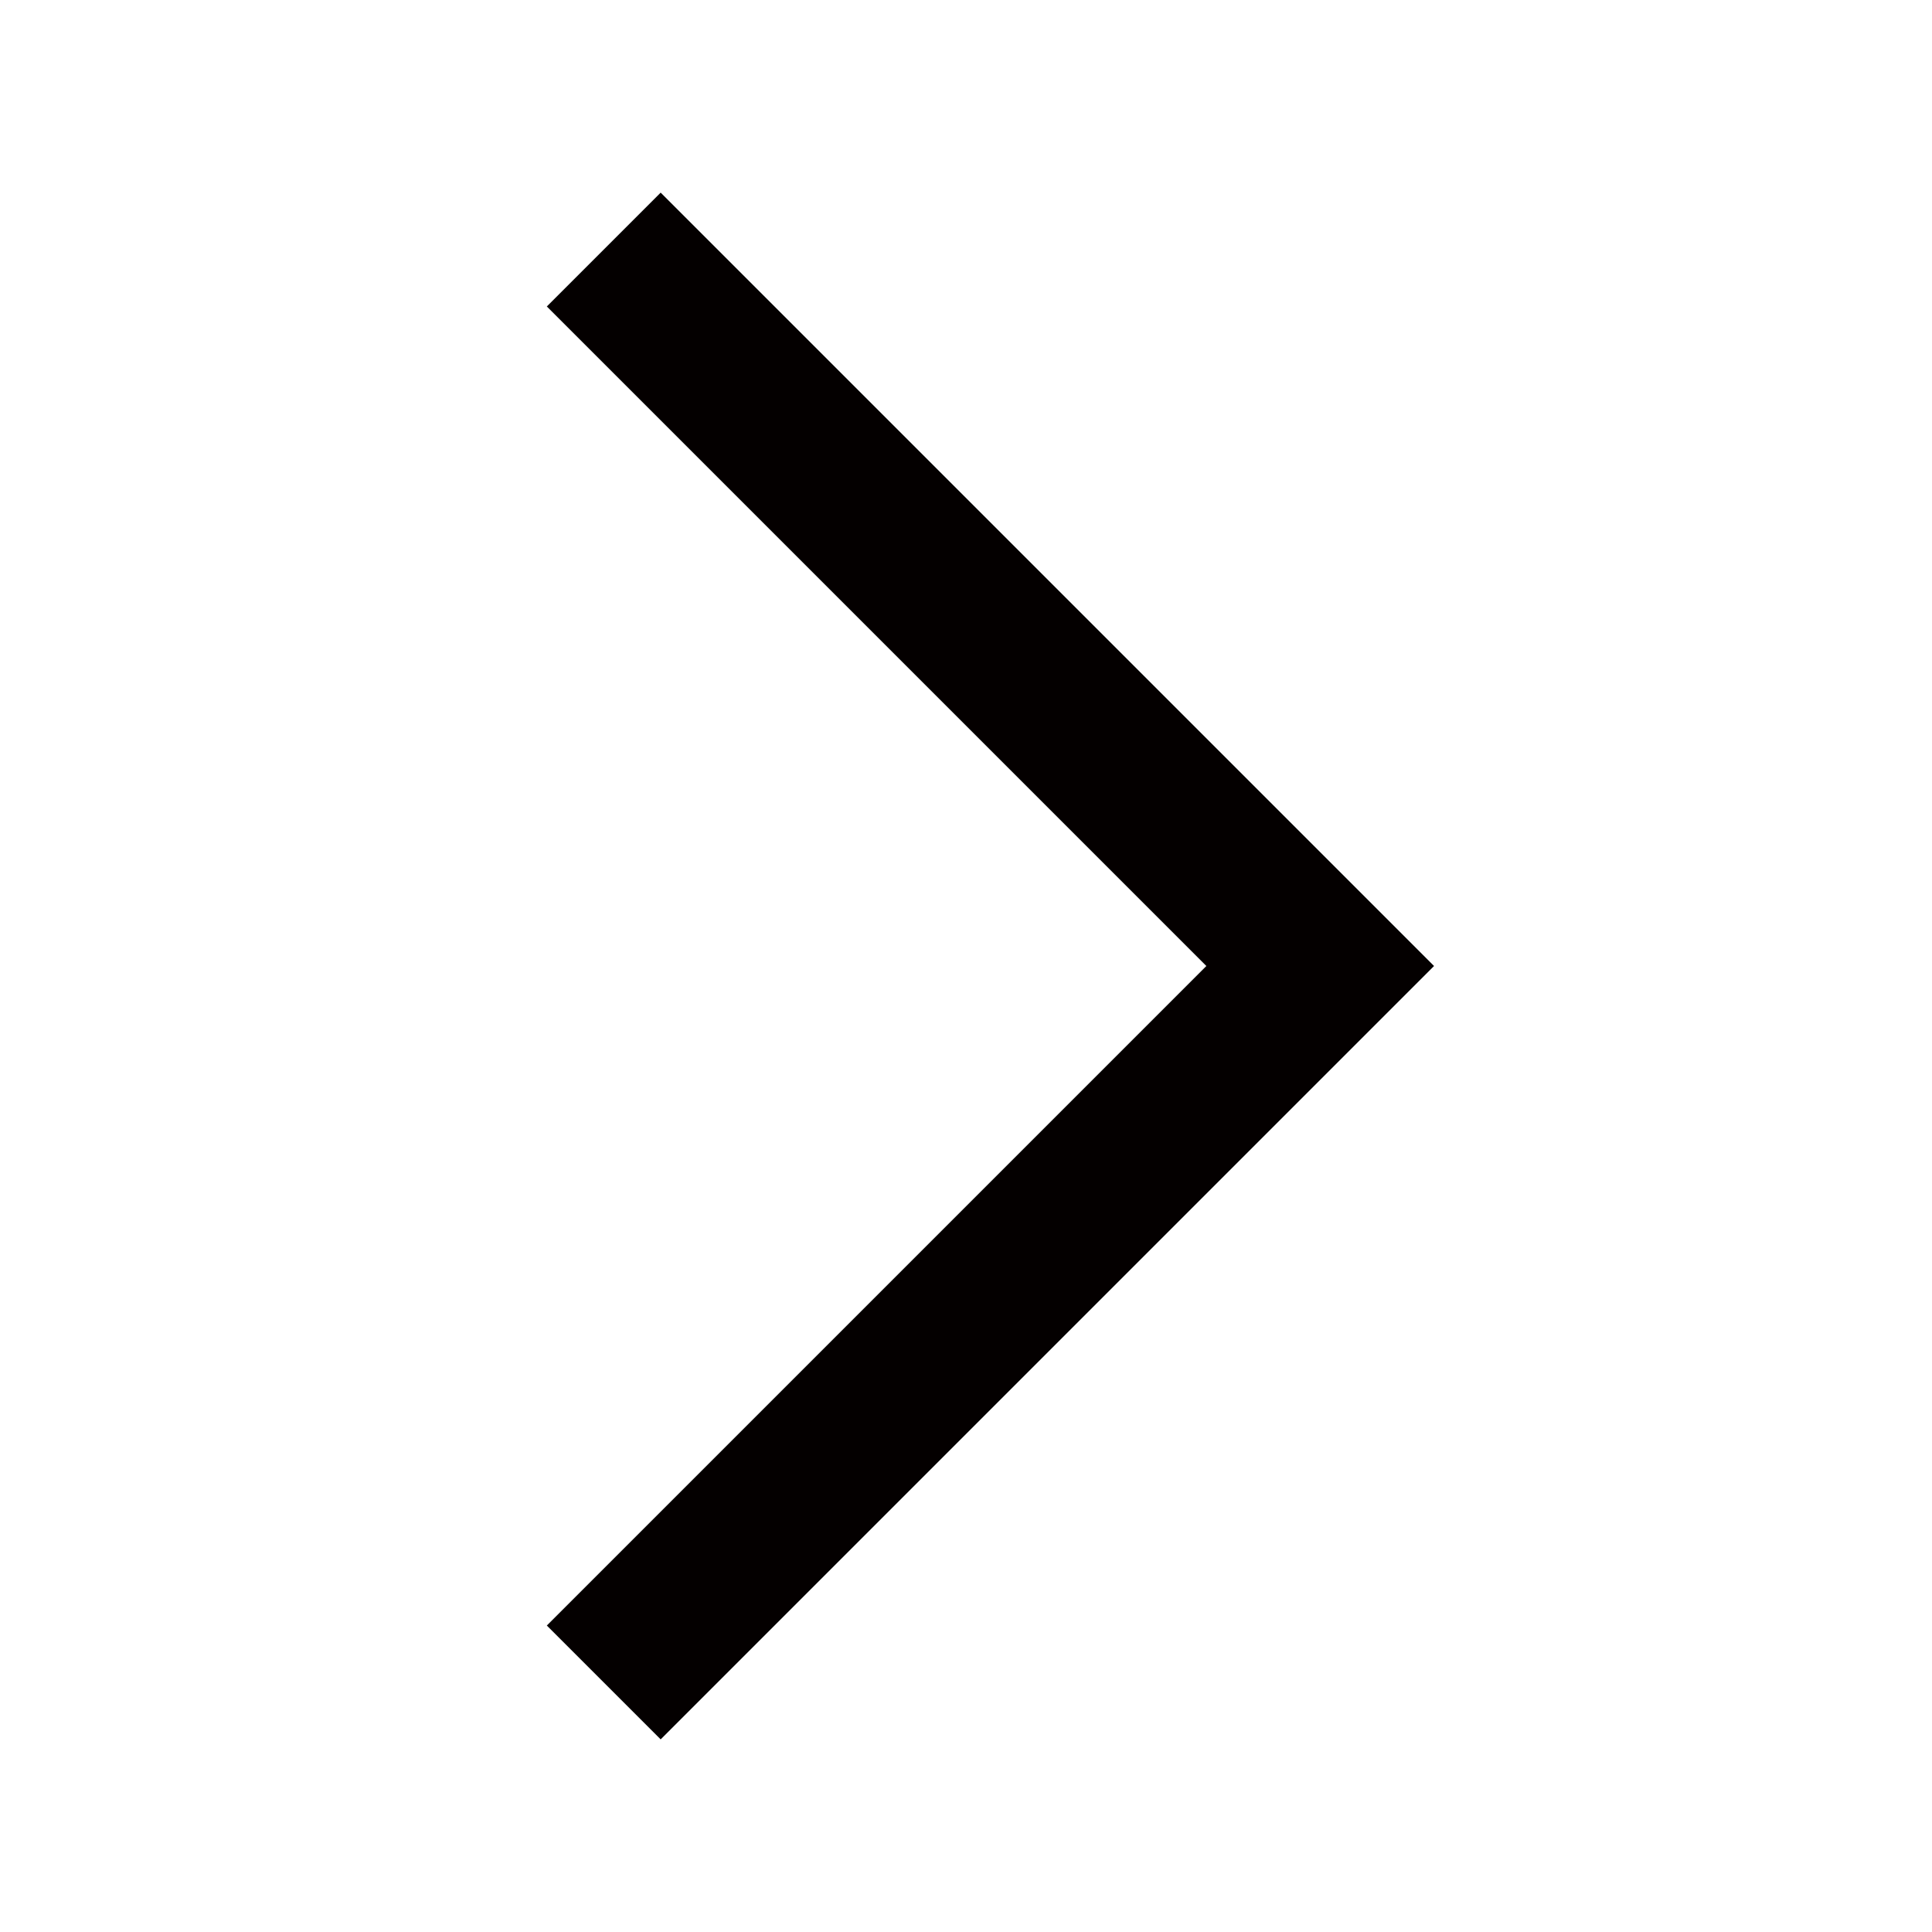
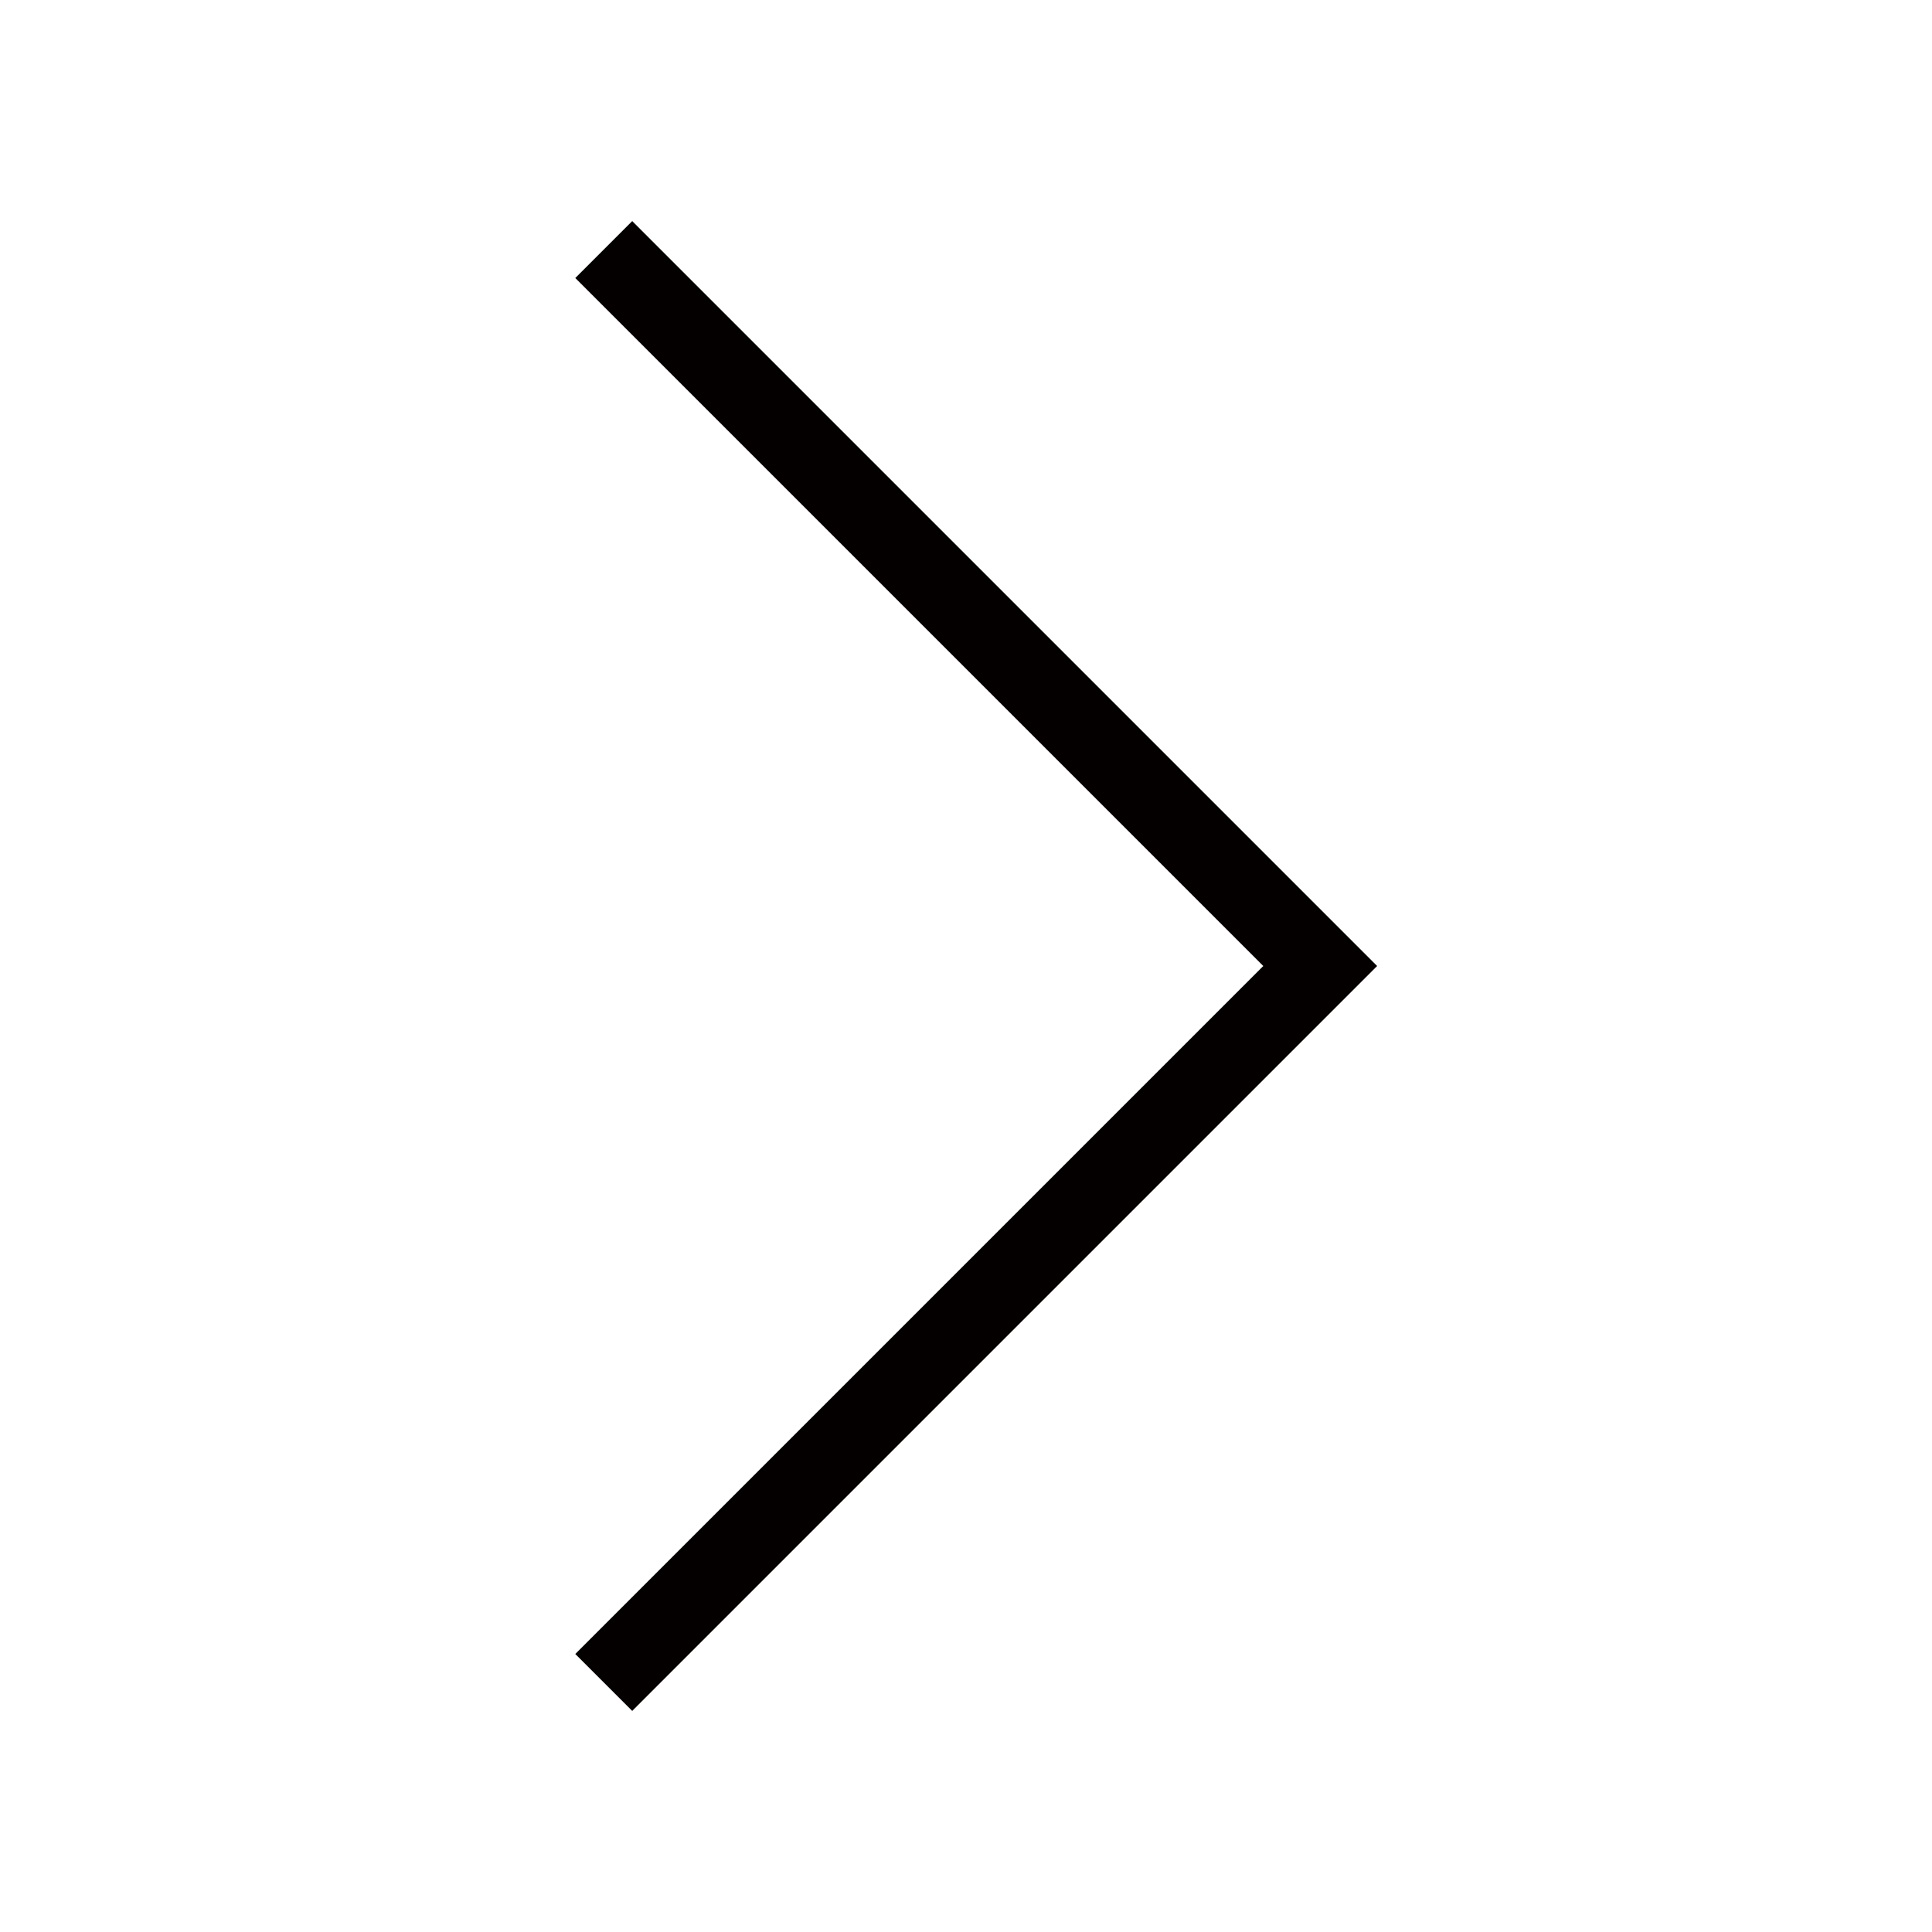
<svg xmlns="http://www.w3.org/2000/svg" id="레이어_2" data-name="레이어 2" viewBox="0 0 24 24">
  <defs>
-     <style>.cls-1{fill:none;stroke:#040000;stroke-miterlimit:10;stroke-width:2px;}</style>
+     <style>.cls-1{fill:none;stroke:#040000;strokeMiterlimit:10;strokeWidth:2px;}</style>
  </defs>
  <polyline class="cls-1" points="7.5 3.1 16.4 12 7.5 20.9" />
</svg>
